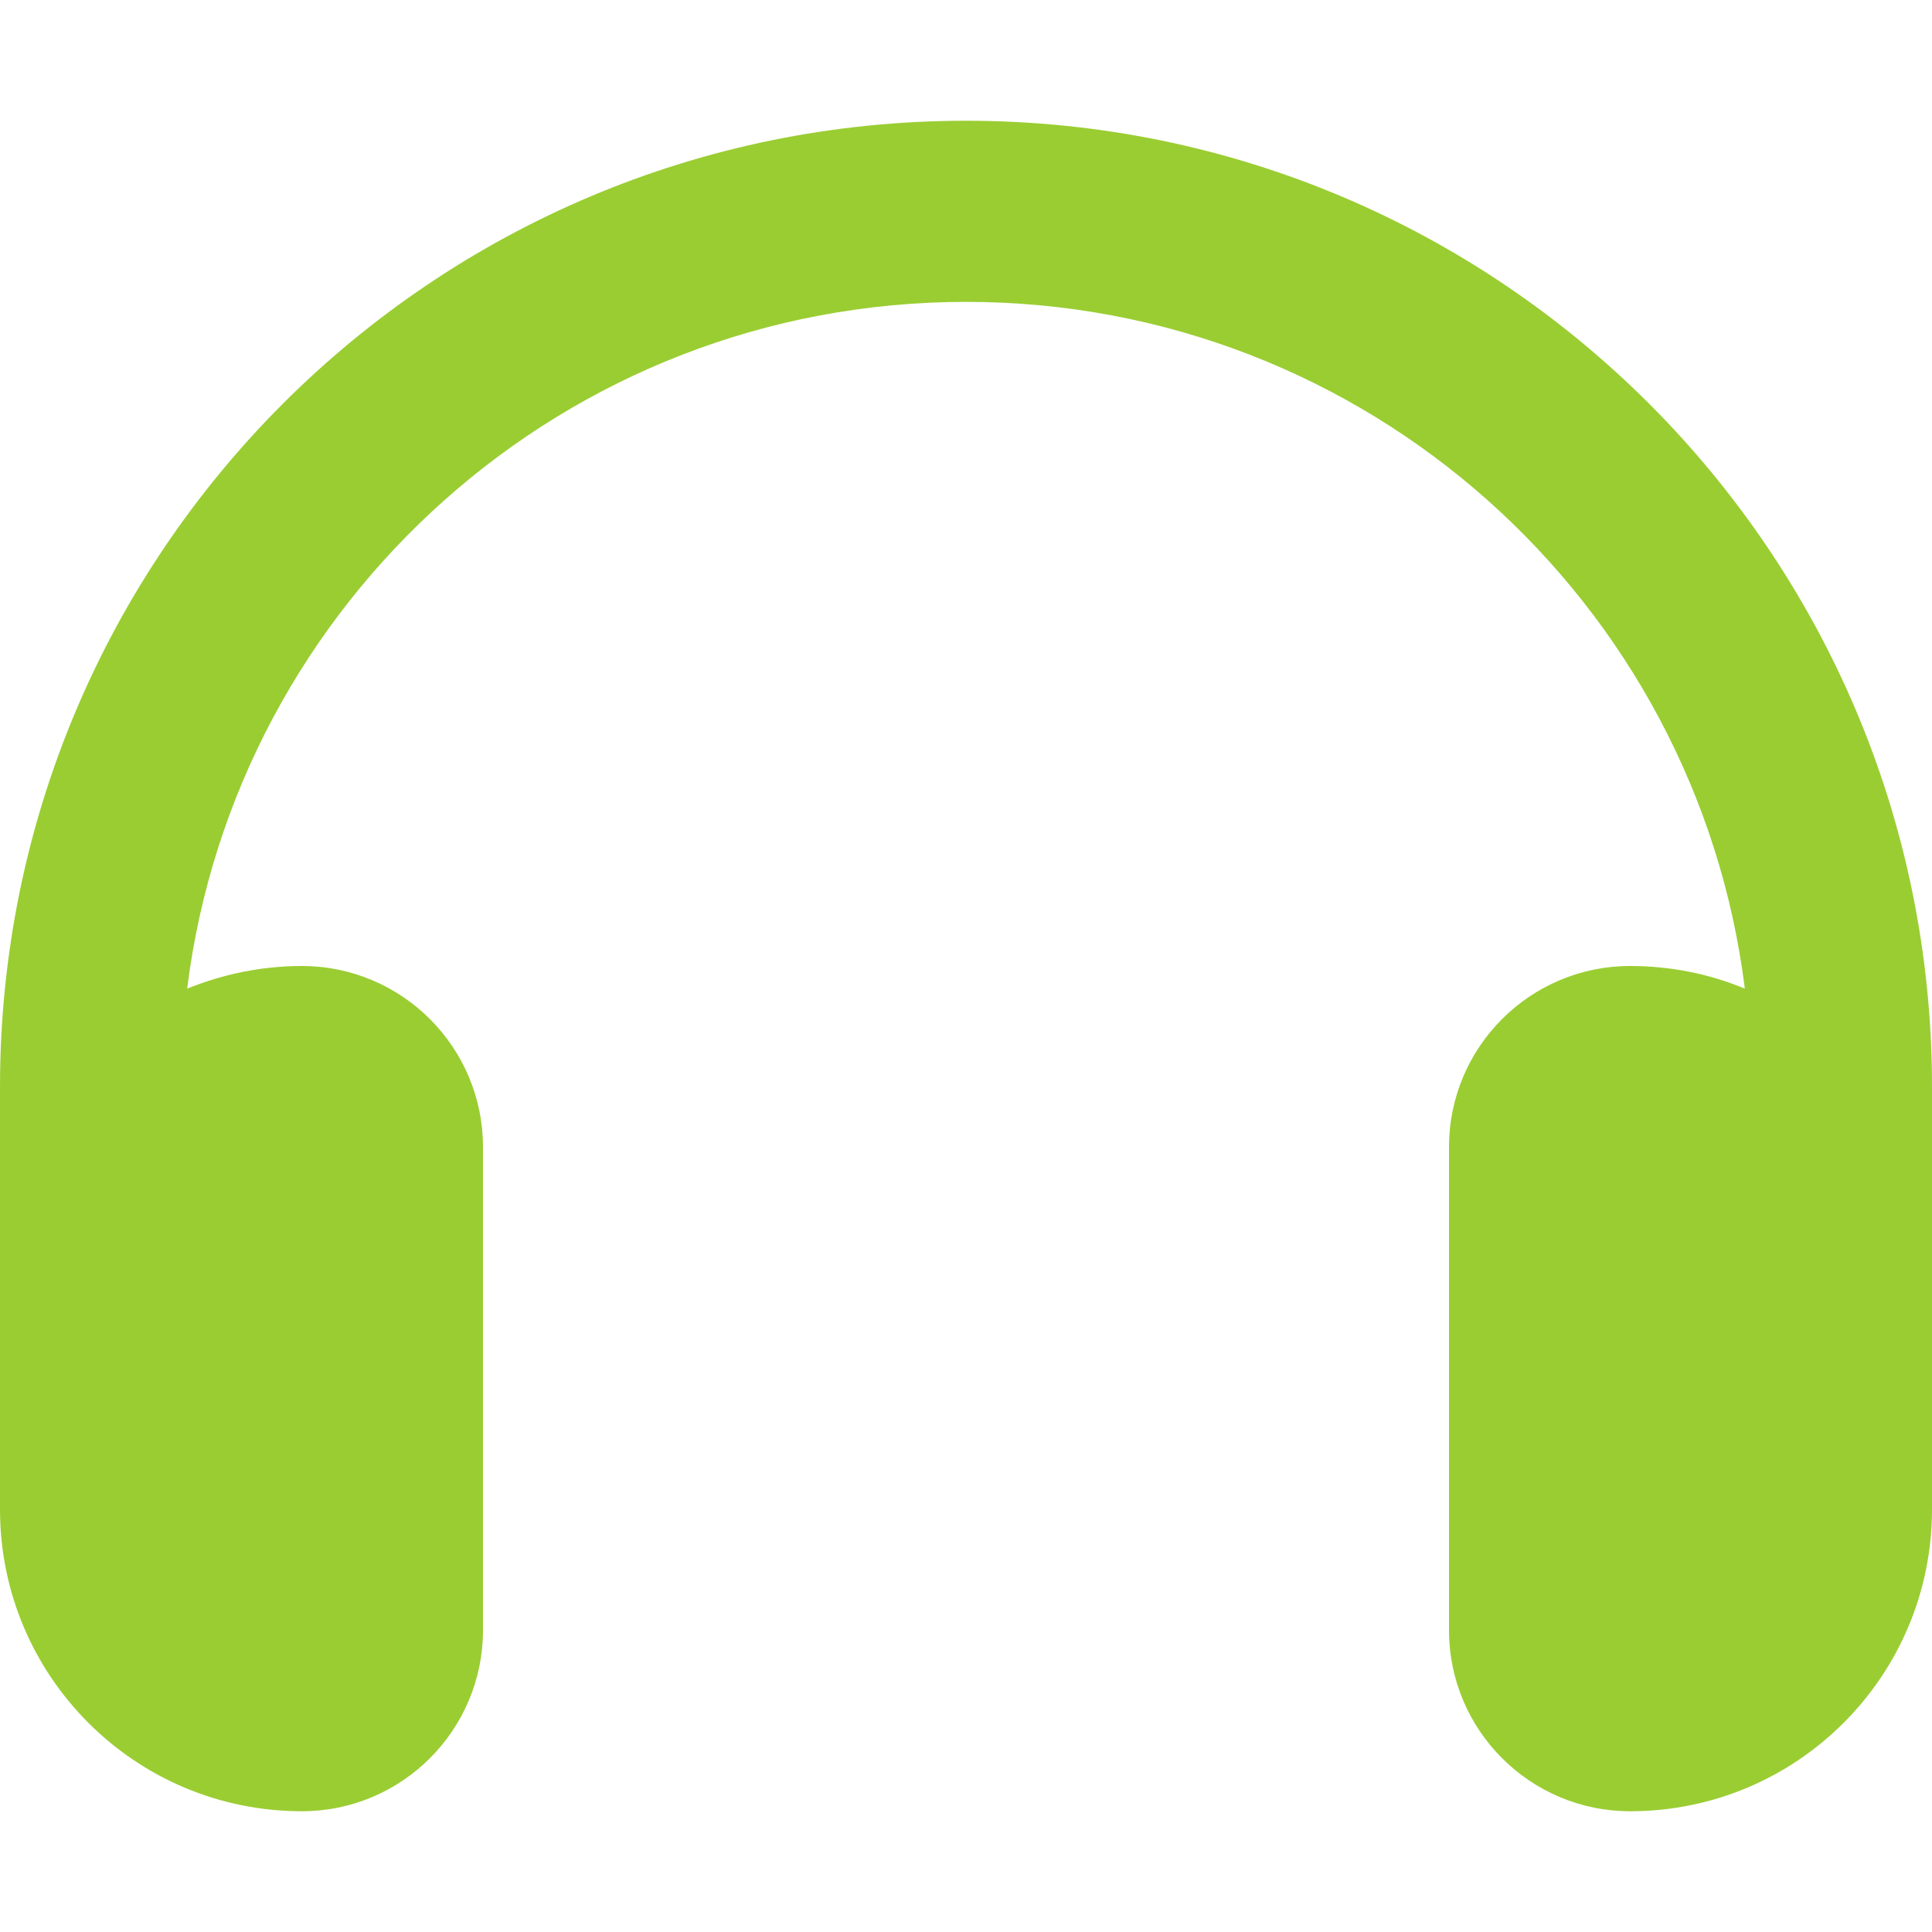
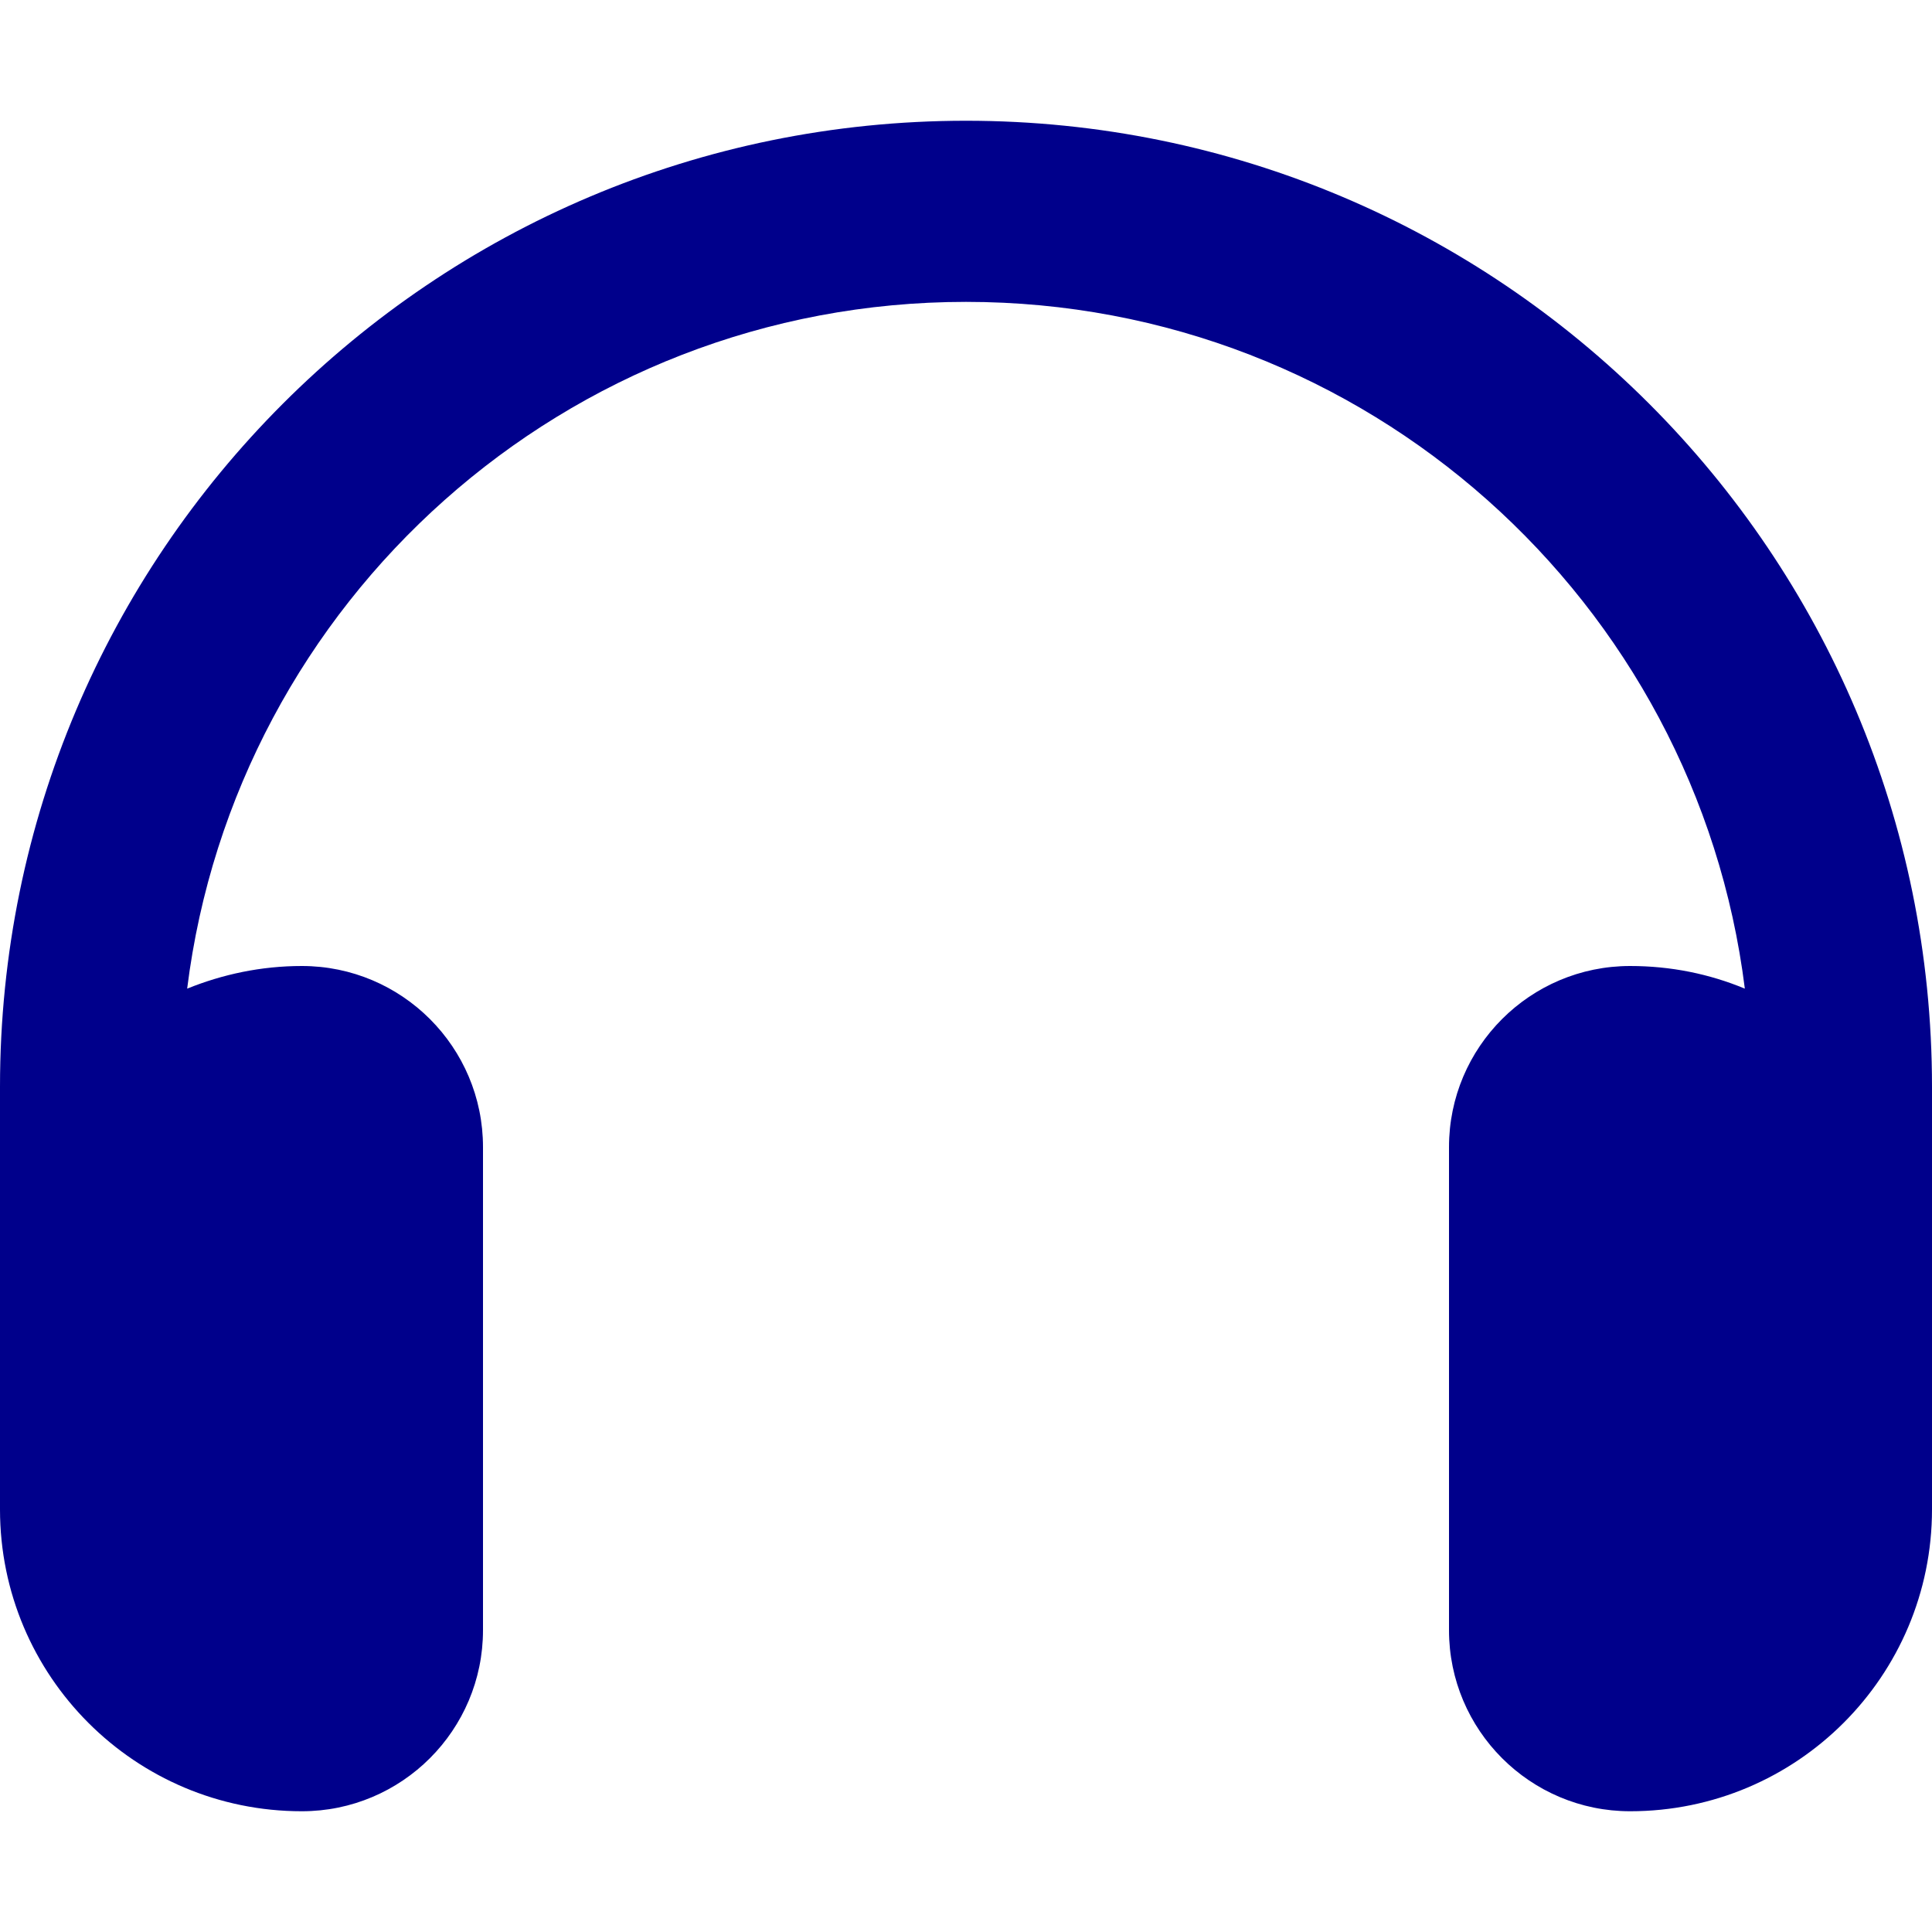
<svg xmlns="http://www.w3.org/2000/svg" viewBox="0 0 512 512">
-   <path fill="yellowgreen" d="M256 80C149.9 80 62.4 159.4 49.6 262c9.4-3.8 19.6-6 30.4-6c26.5 0 48 21.5 48 48V432c0 26.5-21.5 48-48 48c-44.2 0-80-35.8-80-80V384 336 288C0 146.6 114.6 32 256 32s256 114.6 256 256v48 48 16c0 44.2-35.8 80-80 80c-26.5 0-48-21.5-48-48V304c0-26.5 21.5-48 48-48c10.8 0 21 2.1 30.4 6C449.6 159.4 362.1 80 256 80z" />
+   <path fill="darkblue" d="M256 80C149.9 80 62.4 159.4 49.6 262c9.4-3.8 19.6-6 30.4-6c26.5 0 48 21.5 48 48V432c0 26.5-21.5 48-48 48c-44.2 0-80-35.8-80-80V384 336 288C0 146.6 114.6 32 256 32s256 114.6 256 256v48 48 16c0 44.2-35.8 80-80 80c-26.5 0-48-21.5-48-48V304c0-26.5 21.5-48 48-48c10.8 0 21 2.1 30.4 6C449.6 159.4 362.1 80 256 80z" />
</svg>
